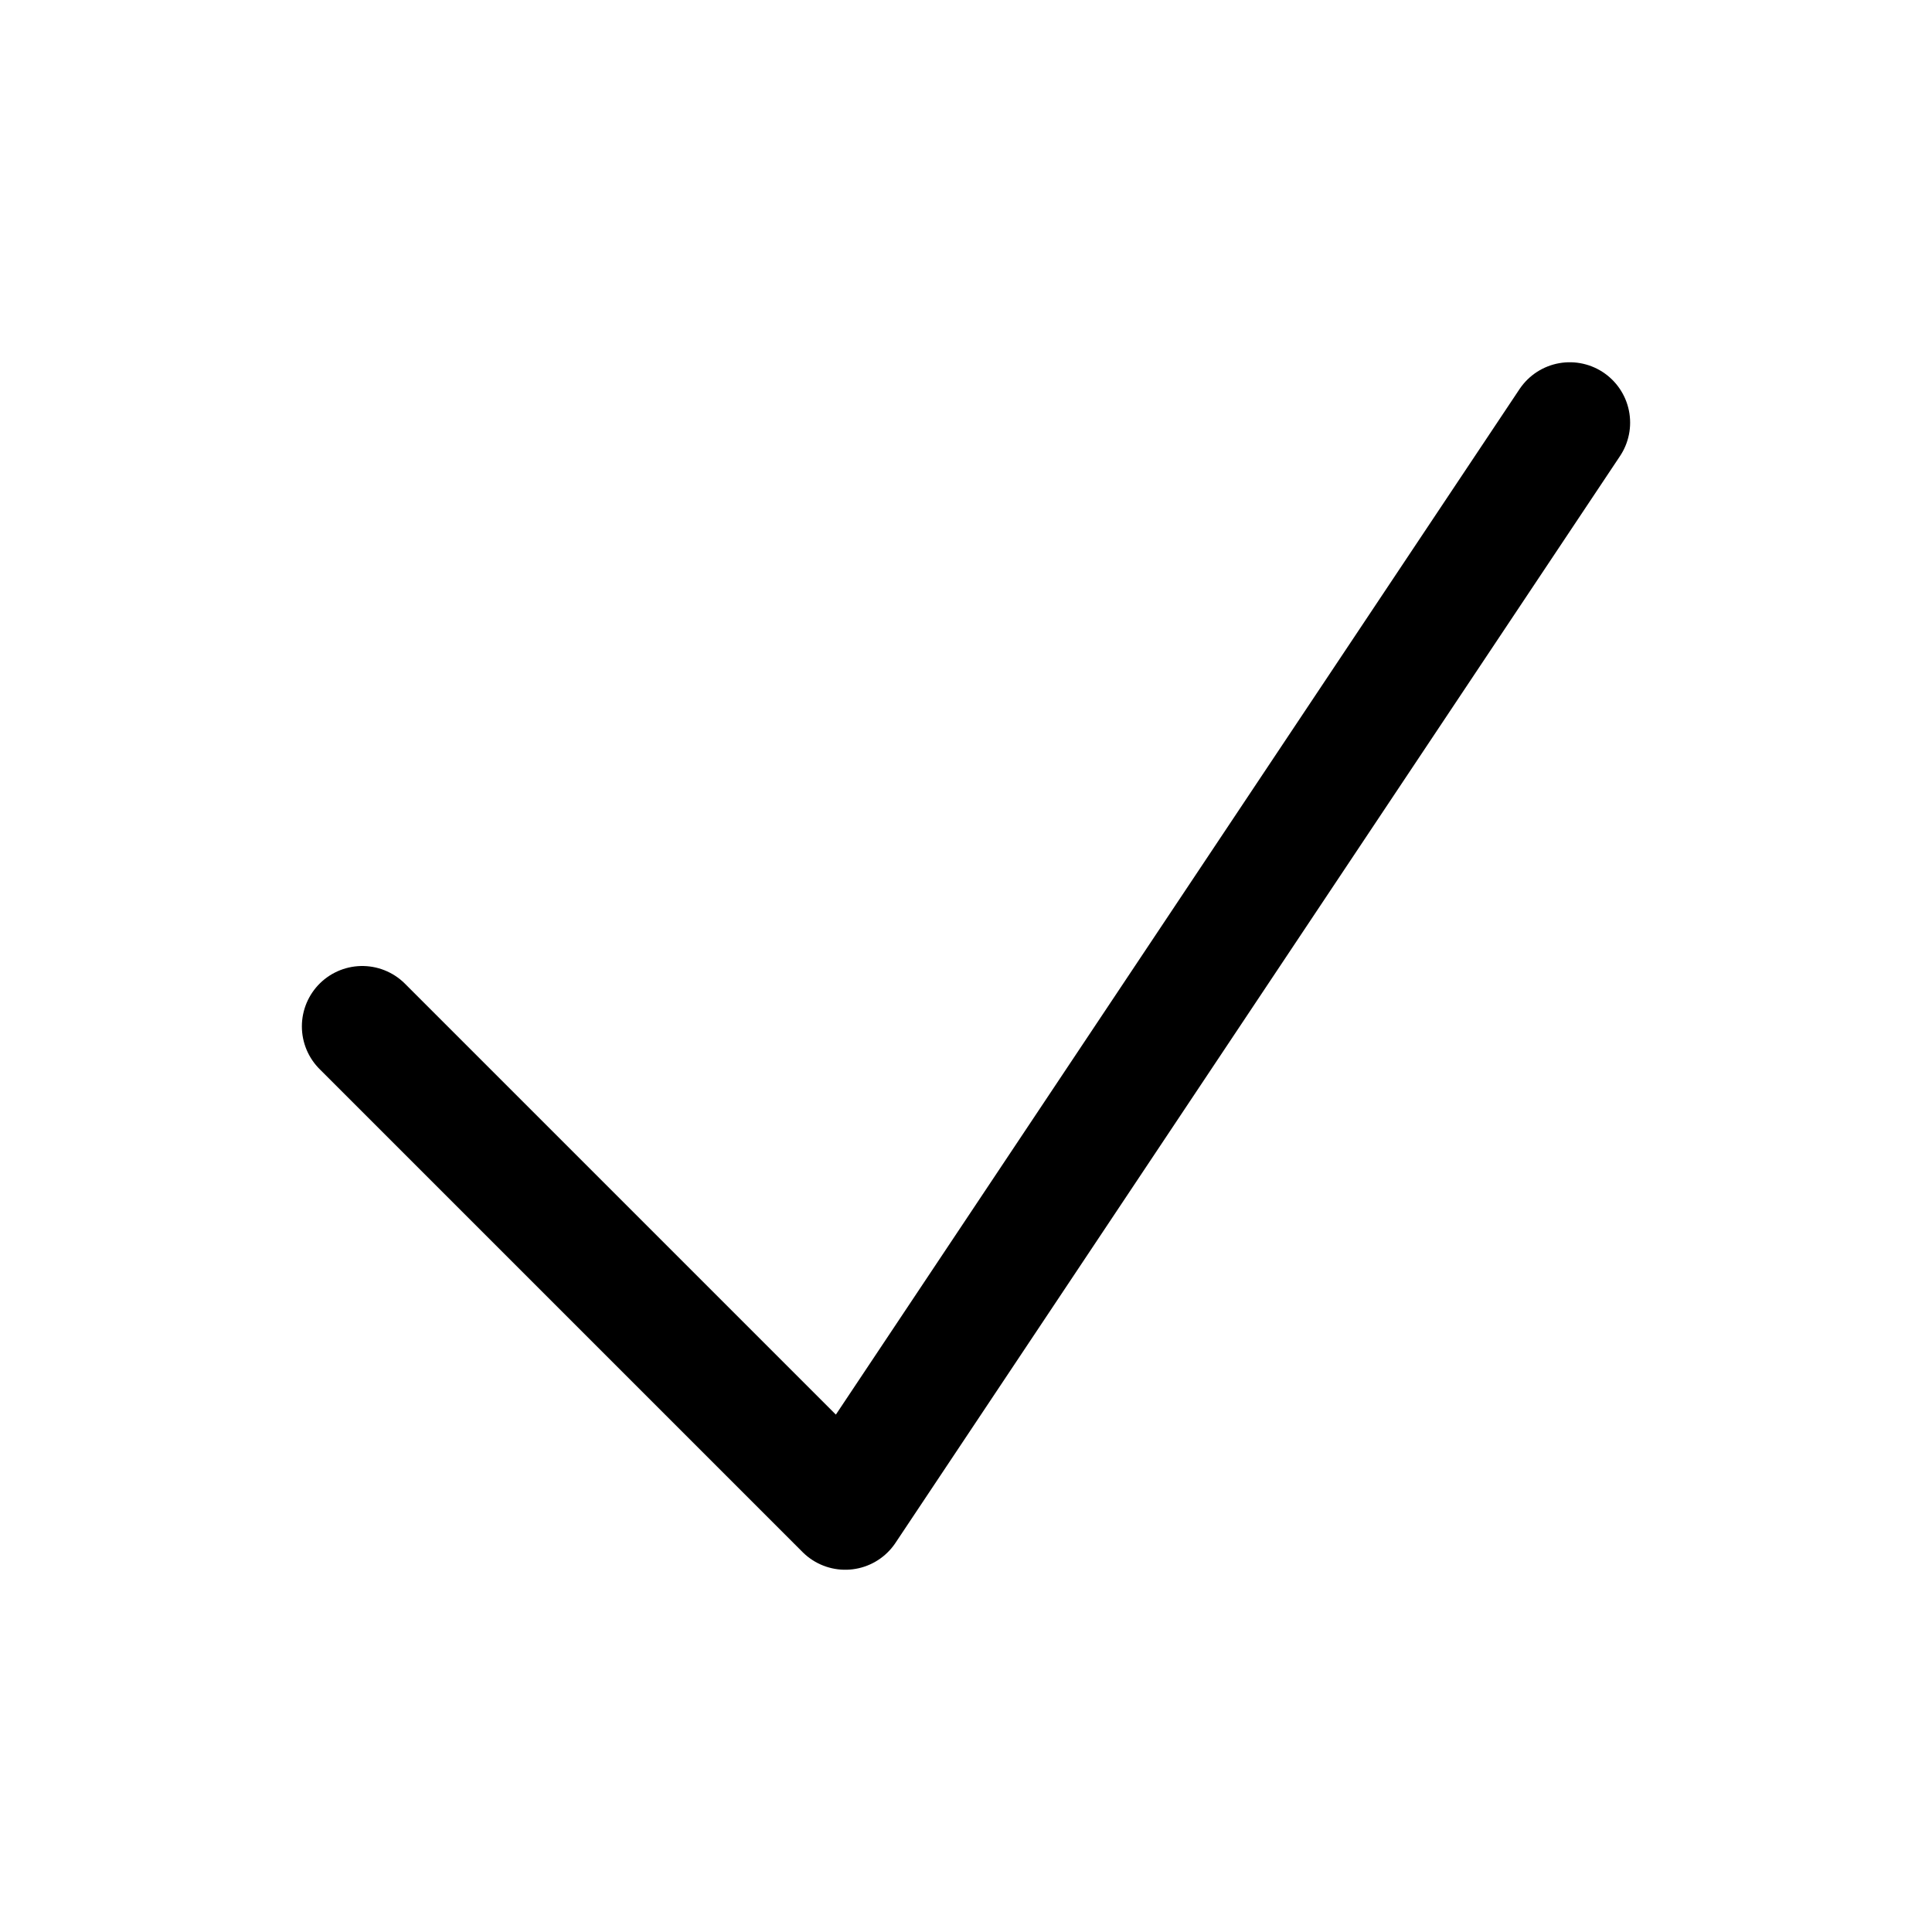
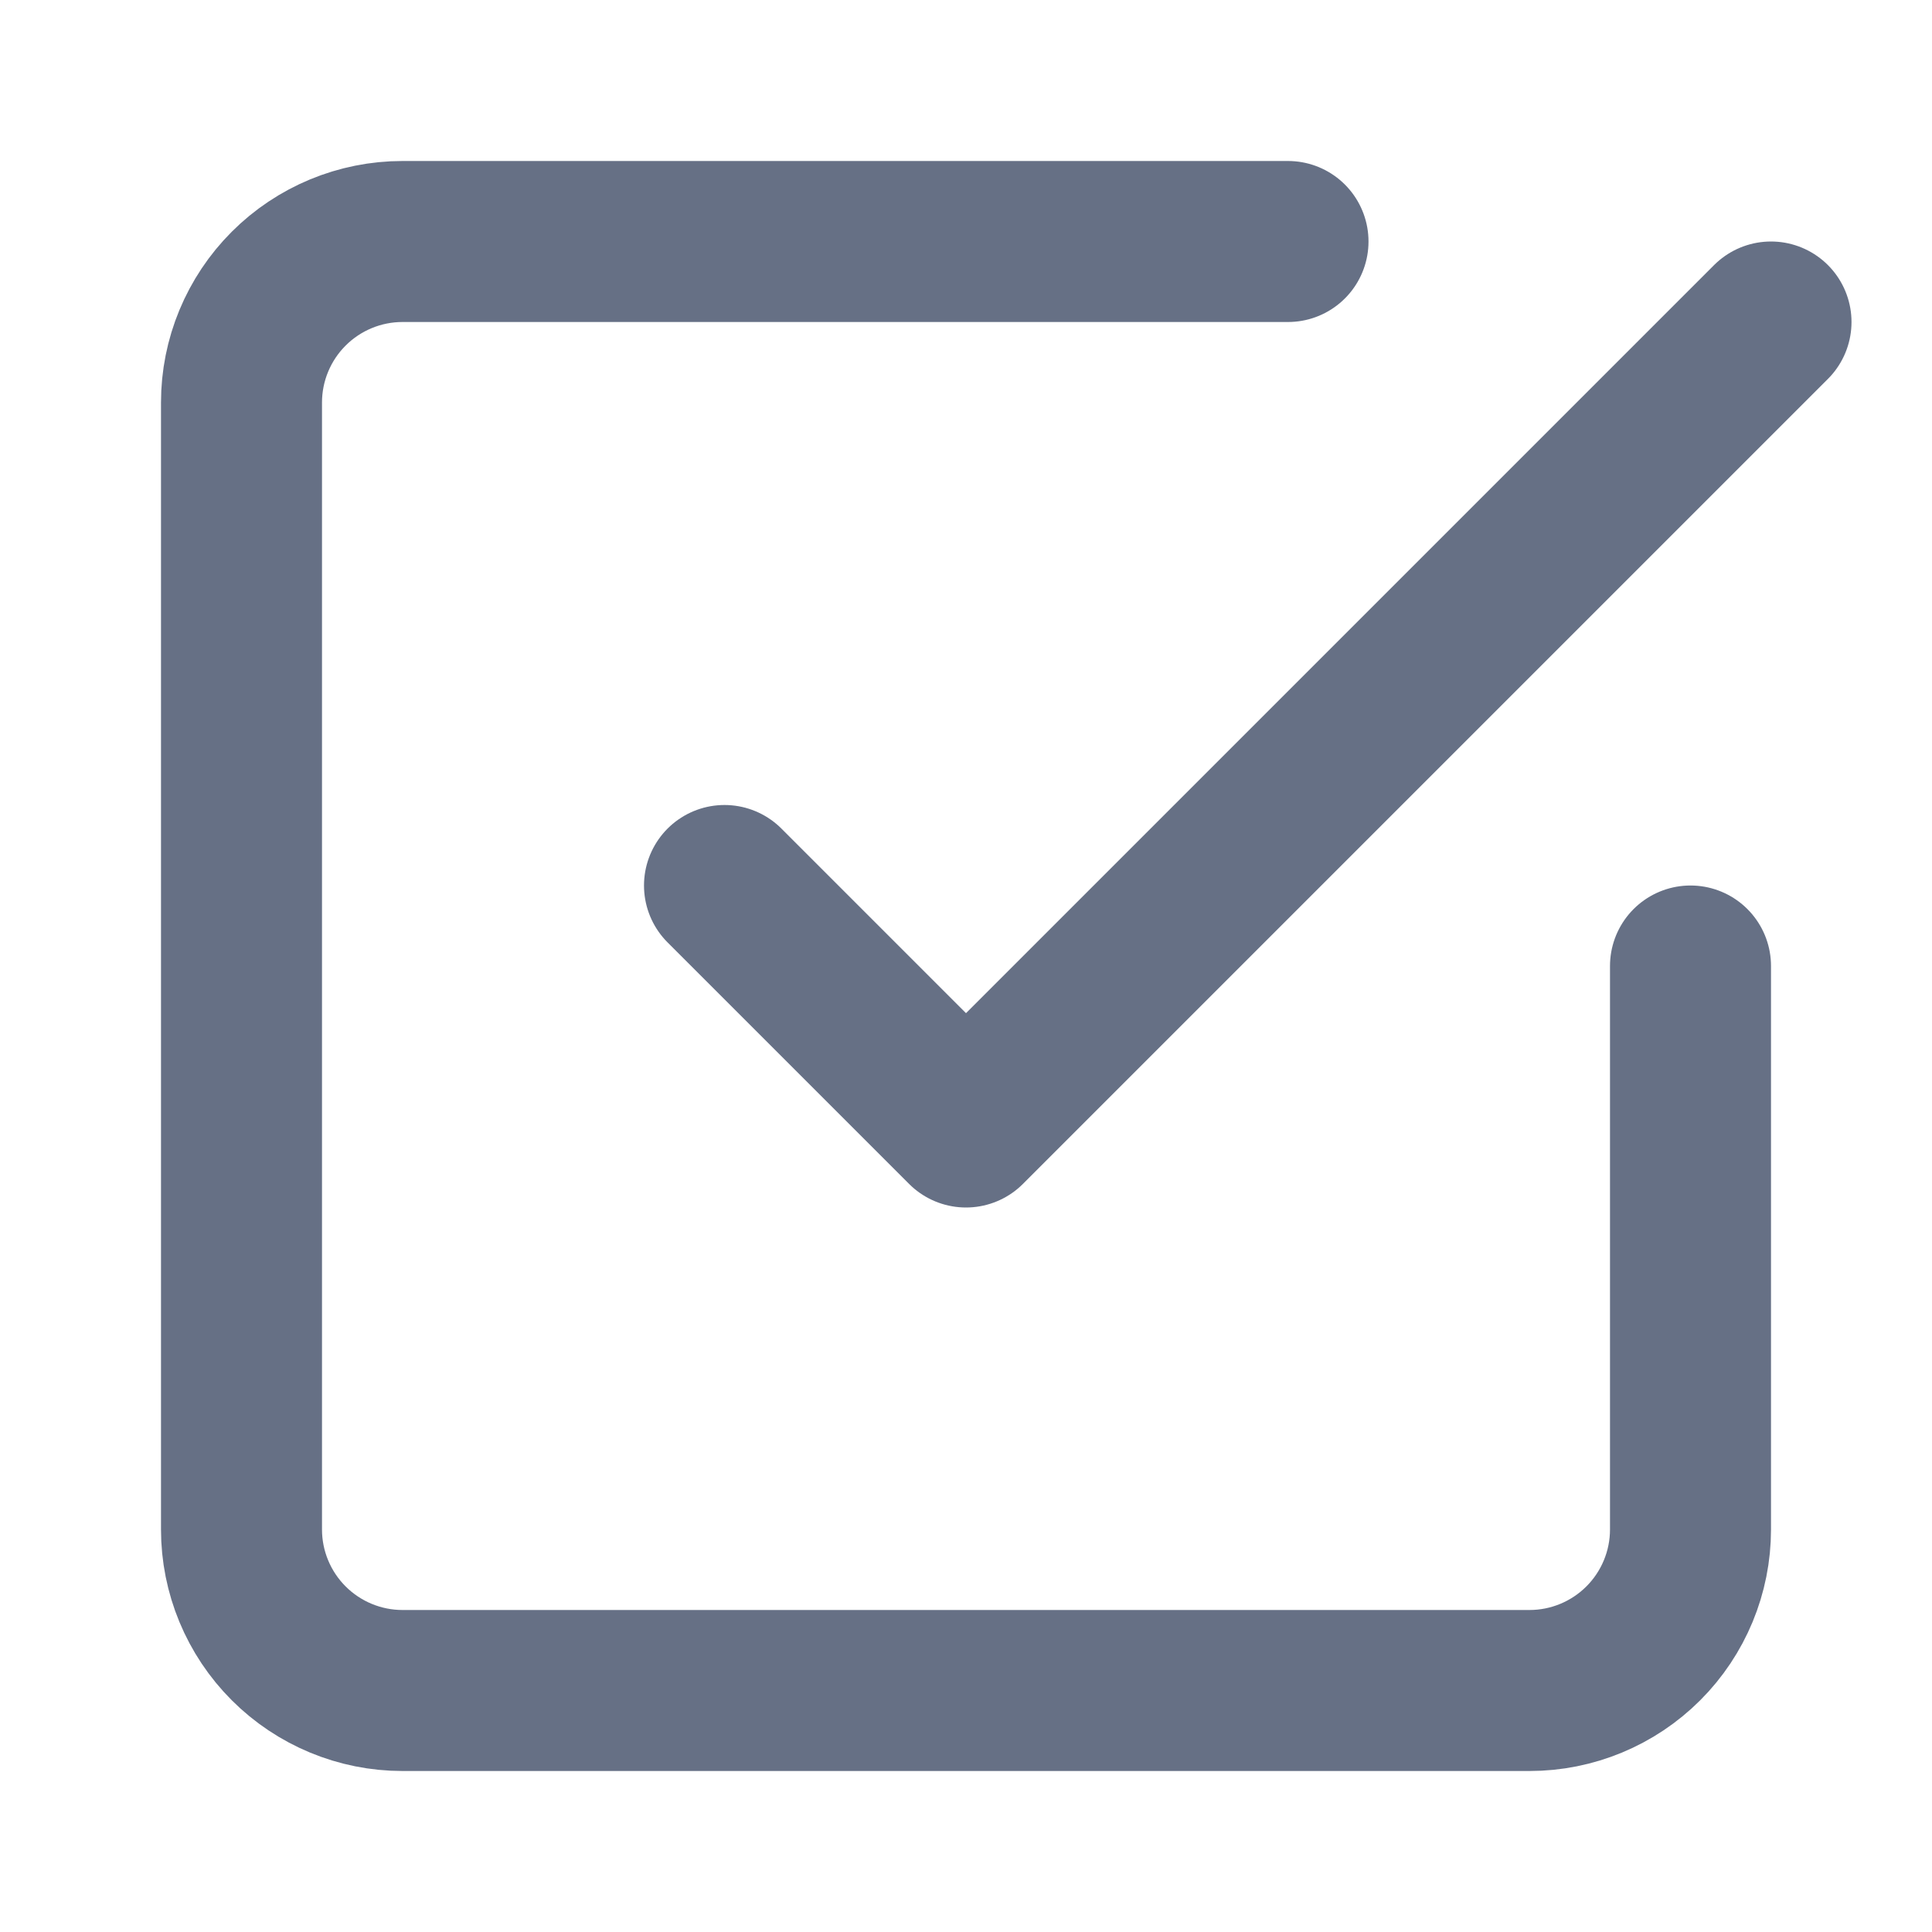
- <svg xmlns="http://www.w3.org/2000/svg" fill="none" viewBox="0 0 24 24" stroke-width="1.5" stroke="currentColor" class="w-6 h-6">
-   <path stroke-linecap="round" stroke-linejoin="round" d="M4.5 12.75l6 6 9-13.5" />
+ <svg xmlns="http://www.w3.org/2000/svg" width="24" height="24" viewBox="0 0 24 24" fill="none">
+   <path d="M9 11L12 14L22 4M21 12V19C21 19.53 20.789 20.039 20.414 20.414C20.039 20.789 19.53 21 19 21H5C4.47 21 3.961 20.789 3.586 20.414C3.211 20.039 3 19.53 3 19V5C3 4.47 3.211 3.961 3.586 3.586C3.961 3.211 4.47 3 5 3H16" stroke="#667085" stroke-width="2" stroke-linecap="round" stroke-linejoin="round" />
</svg>
